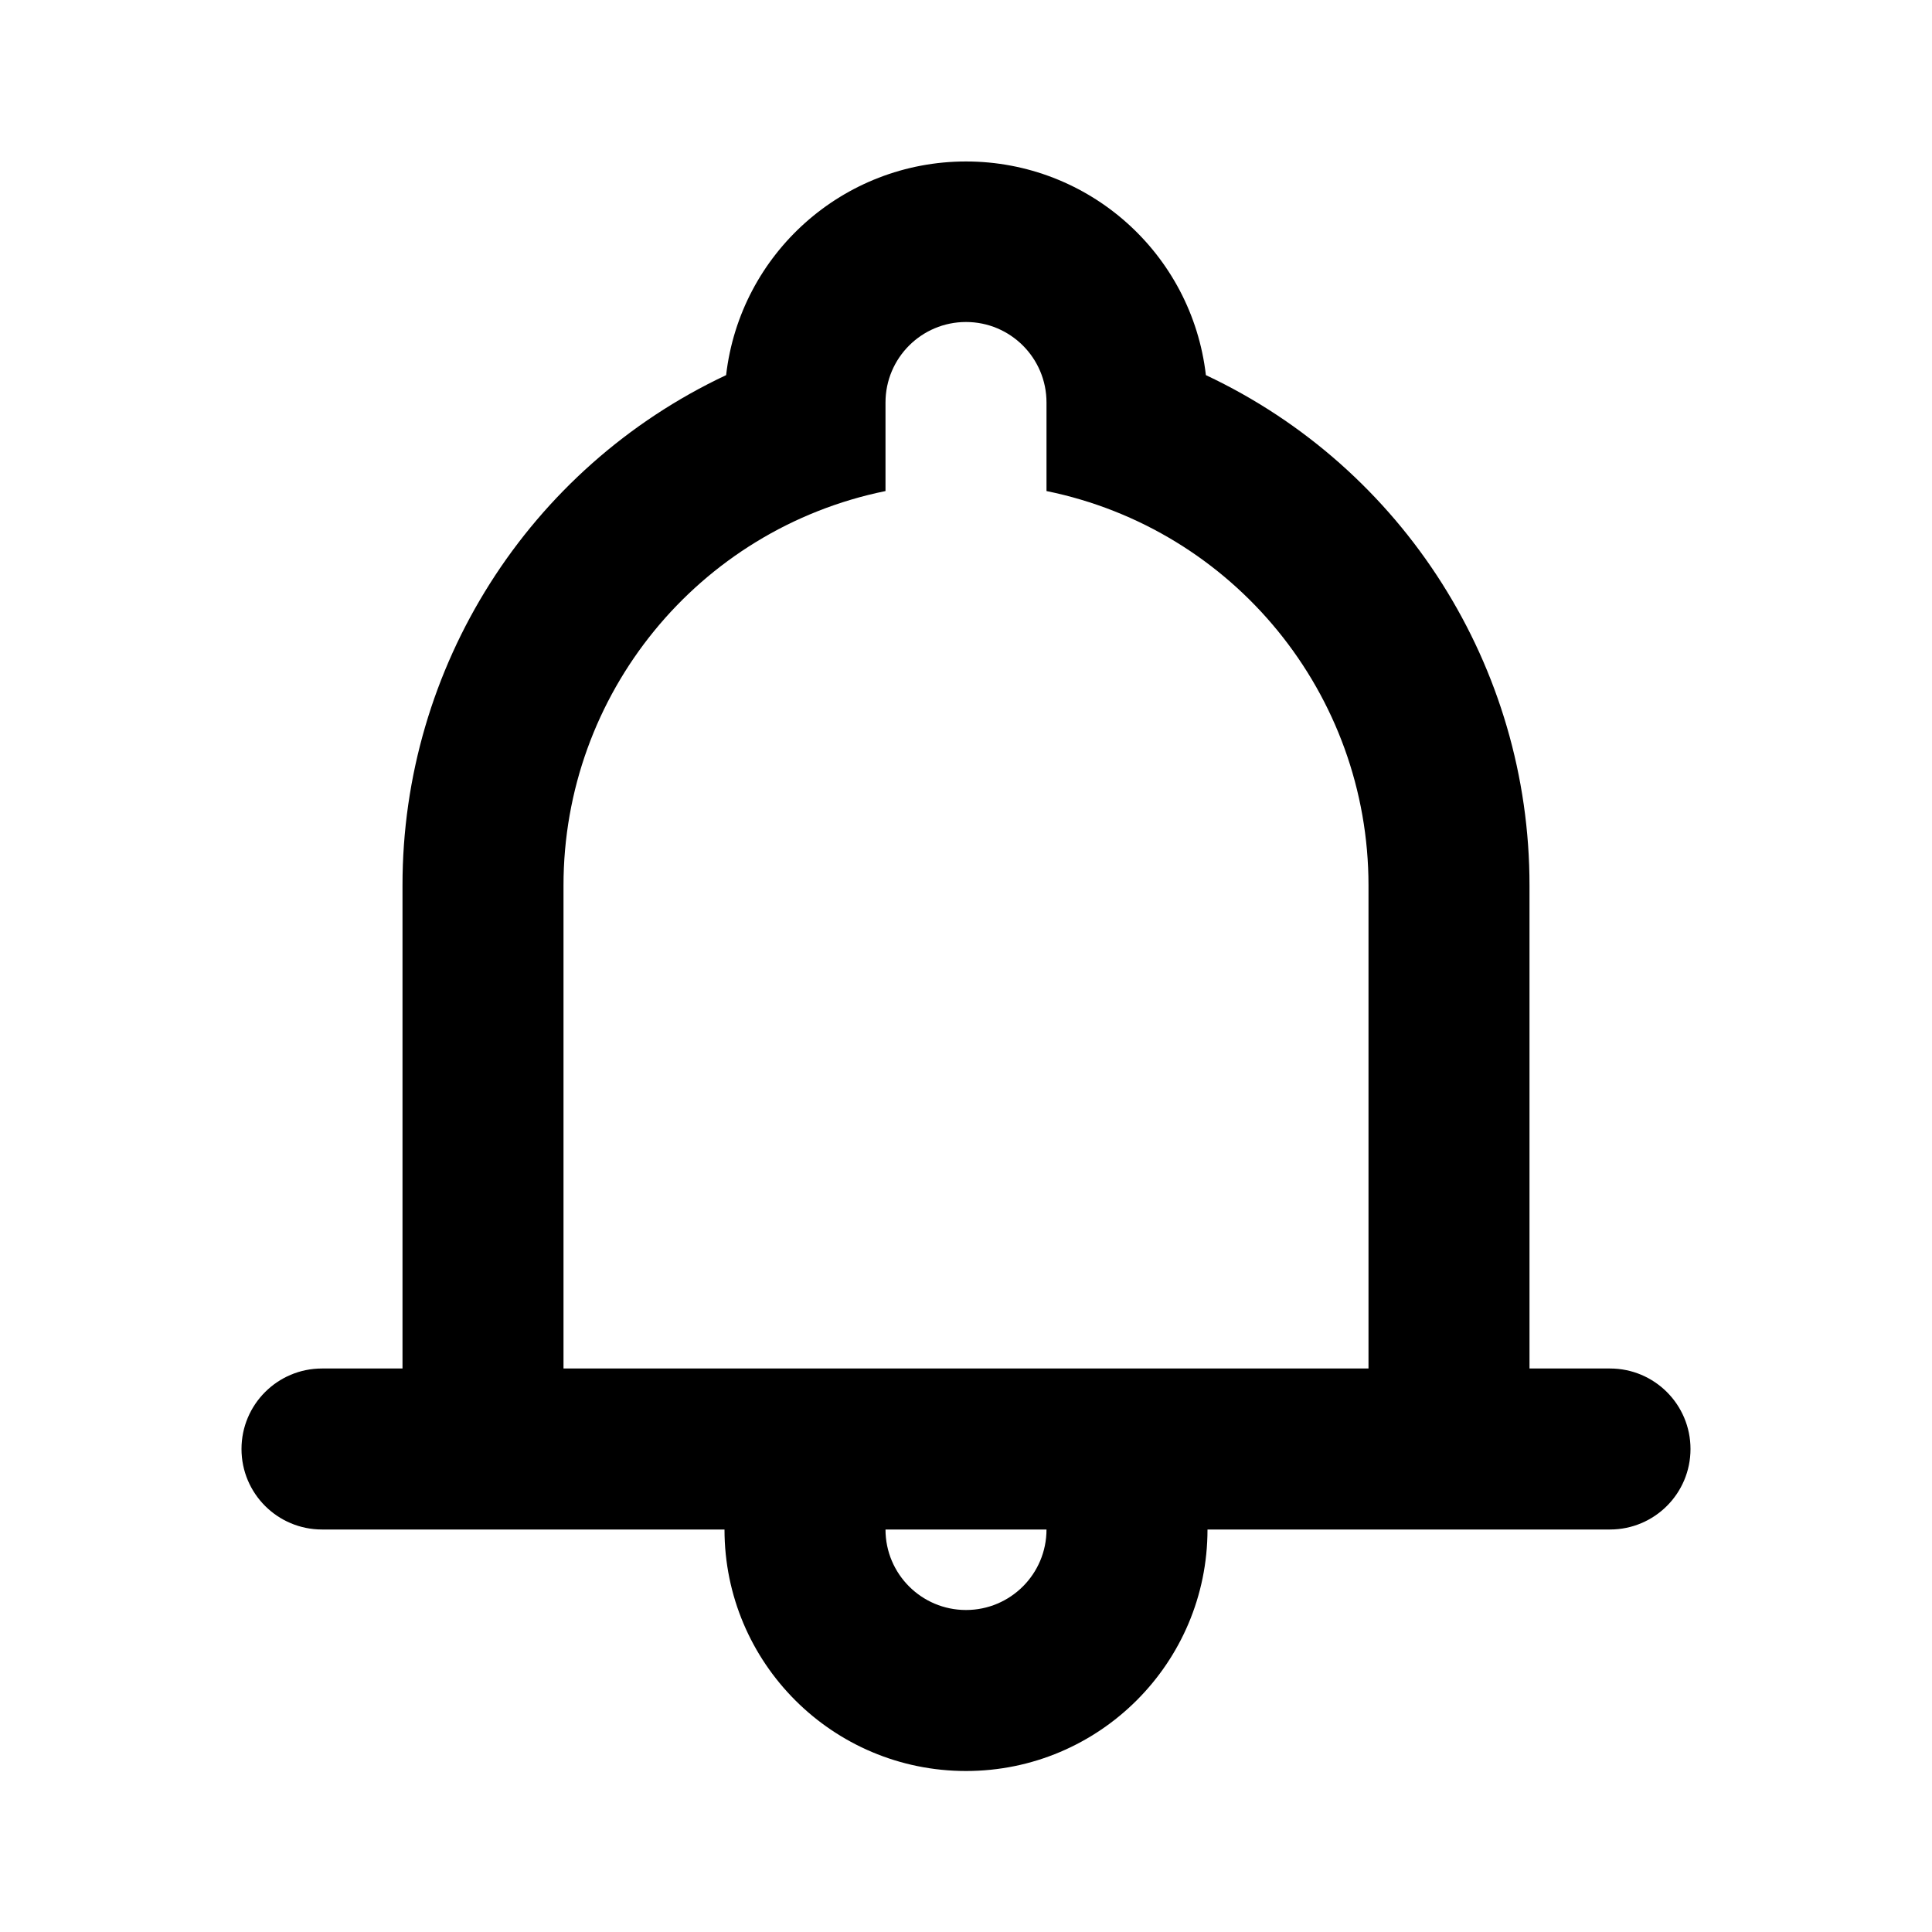
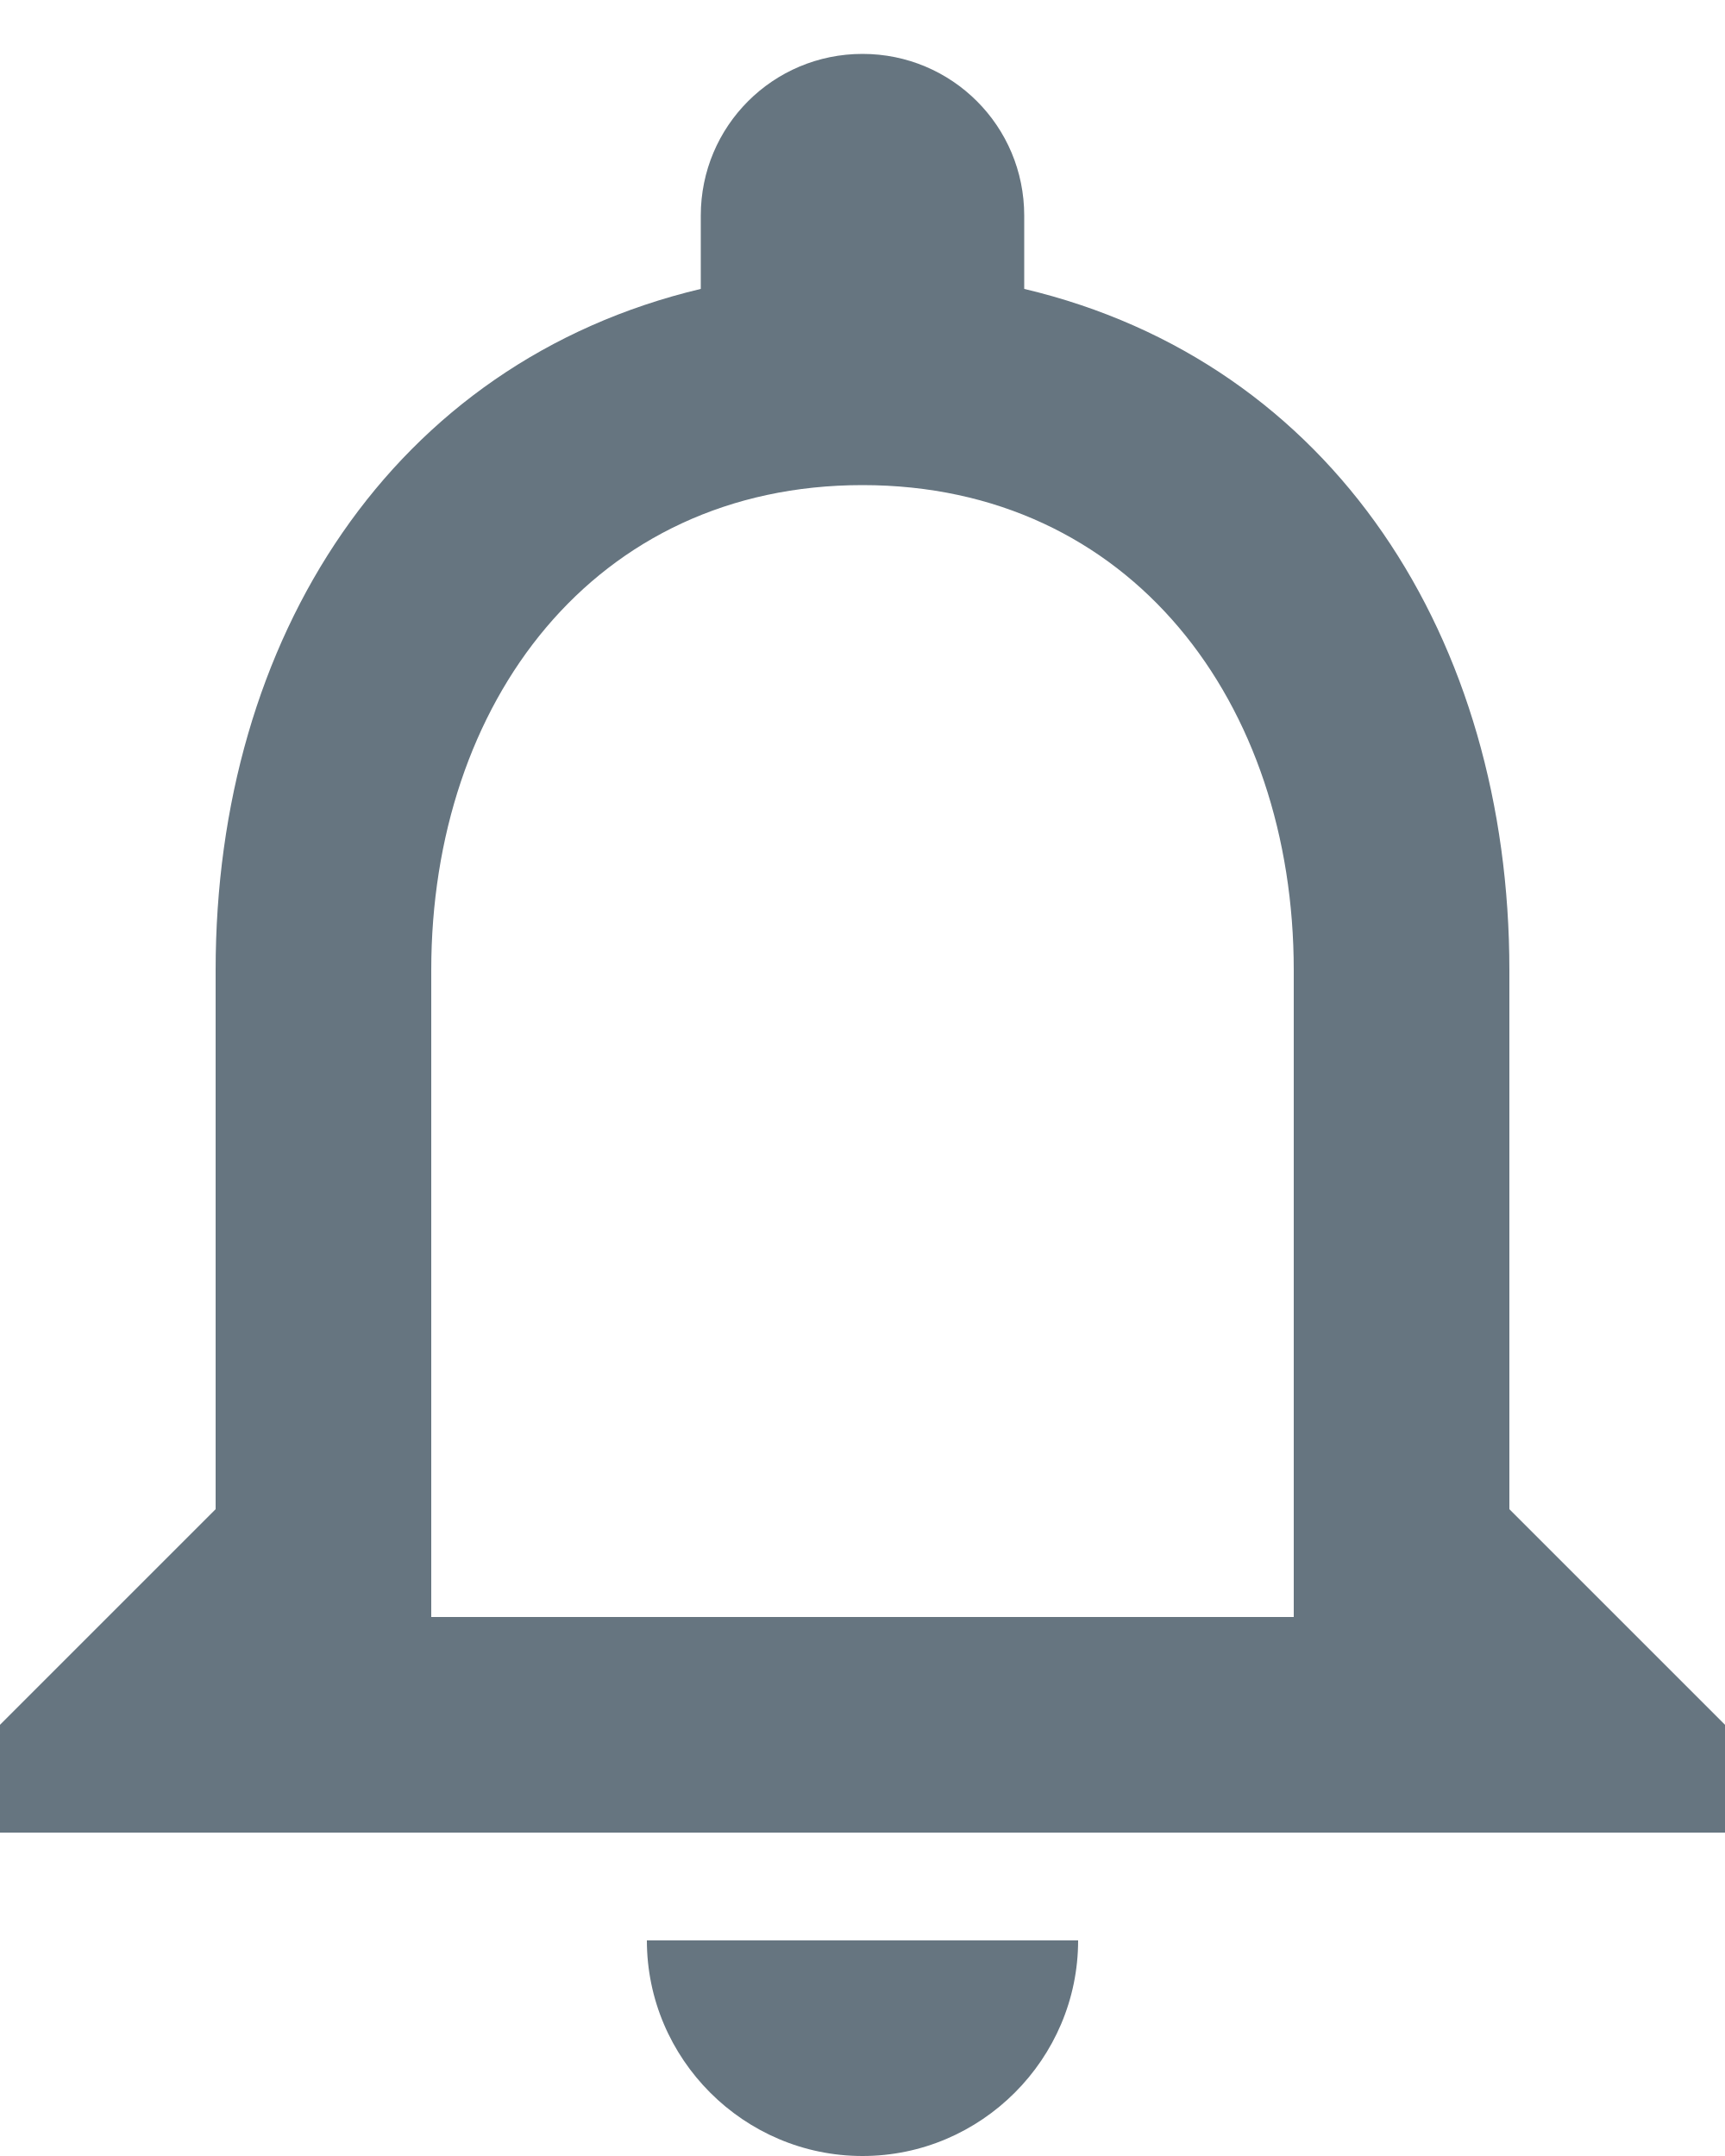
- <svg xmlns="http://www.w3.org/2000/svg" height="24" viewBox="0 0 24 24" width="24">
-   <path class="heroicon-ui" d="M15 19a3 3 0 0 1-6 0H4a1 1 0 0 1 0-2h1v-6a7 7 0 0 1 4.02-6.34 3 3 0 0 1 5.96 0A7 7 0 0 1 19 11v6h1a1 1 0 0 1 0 2h-5zm-4 0a1 1 0 0 0 2 0h-2zm0-12.9A5 5 0 0 0 7 11v6h10v-6a5 5 0 0 0-4-4.9V5a1 1 0 0 0-2 0v1.1z" />
+ <svg xmlns="http://www.w3.org/2000/svg" width="16px" height="20px" viewBox="0 0 16 20" version="1.1">
+   <defs />
+   <g id="Page-1" stroke="none" stroke-width="1" fill="none" fill-rule="evenodd">
+     <g id="TWITTER-PROFILE-2018" transform="translate(-220, -13)" fill="#667580" fill-rule="nonzero">
+       <g id="Header">
+         <g id="Left-side" transform="translate(128, 8)">
+           <g id="Notifications" transform="translate(92, 0)">
+             <g id="ic_notifications_none_24px" transform="translate(0, 5)">
+               <path d="M8,20 C9.1,20 10,19.1 10,18 L6,18 C6,19.1 6.9,20 8,20 Z M14,14 L14,9 C14,5.93 12.37,3.36 9.5,2.68 L9.5,2 C9.5,1.17 8.83,0.5 8,0.5 C7.17,0.5 6.5,1.17 6.5,2 L6.5,2.68 C3.64,3.36 2,5.92 2,9 L2,14 L0,16 L0,17 L16,17 L16,16 L14,14 Z M12,15 L4,15 L4,9 C4,6.52 5.51,4.5 8,4.5 C10.49,4.5 12,6.52 12,9 L12,15 Z" id="Shape" />
+             </g>
+           </g>
+         </g>
+       </g>
+     </g>
+   </g>
</svg>
